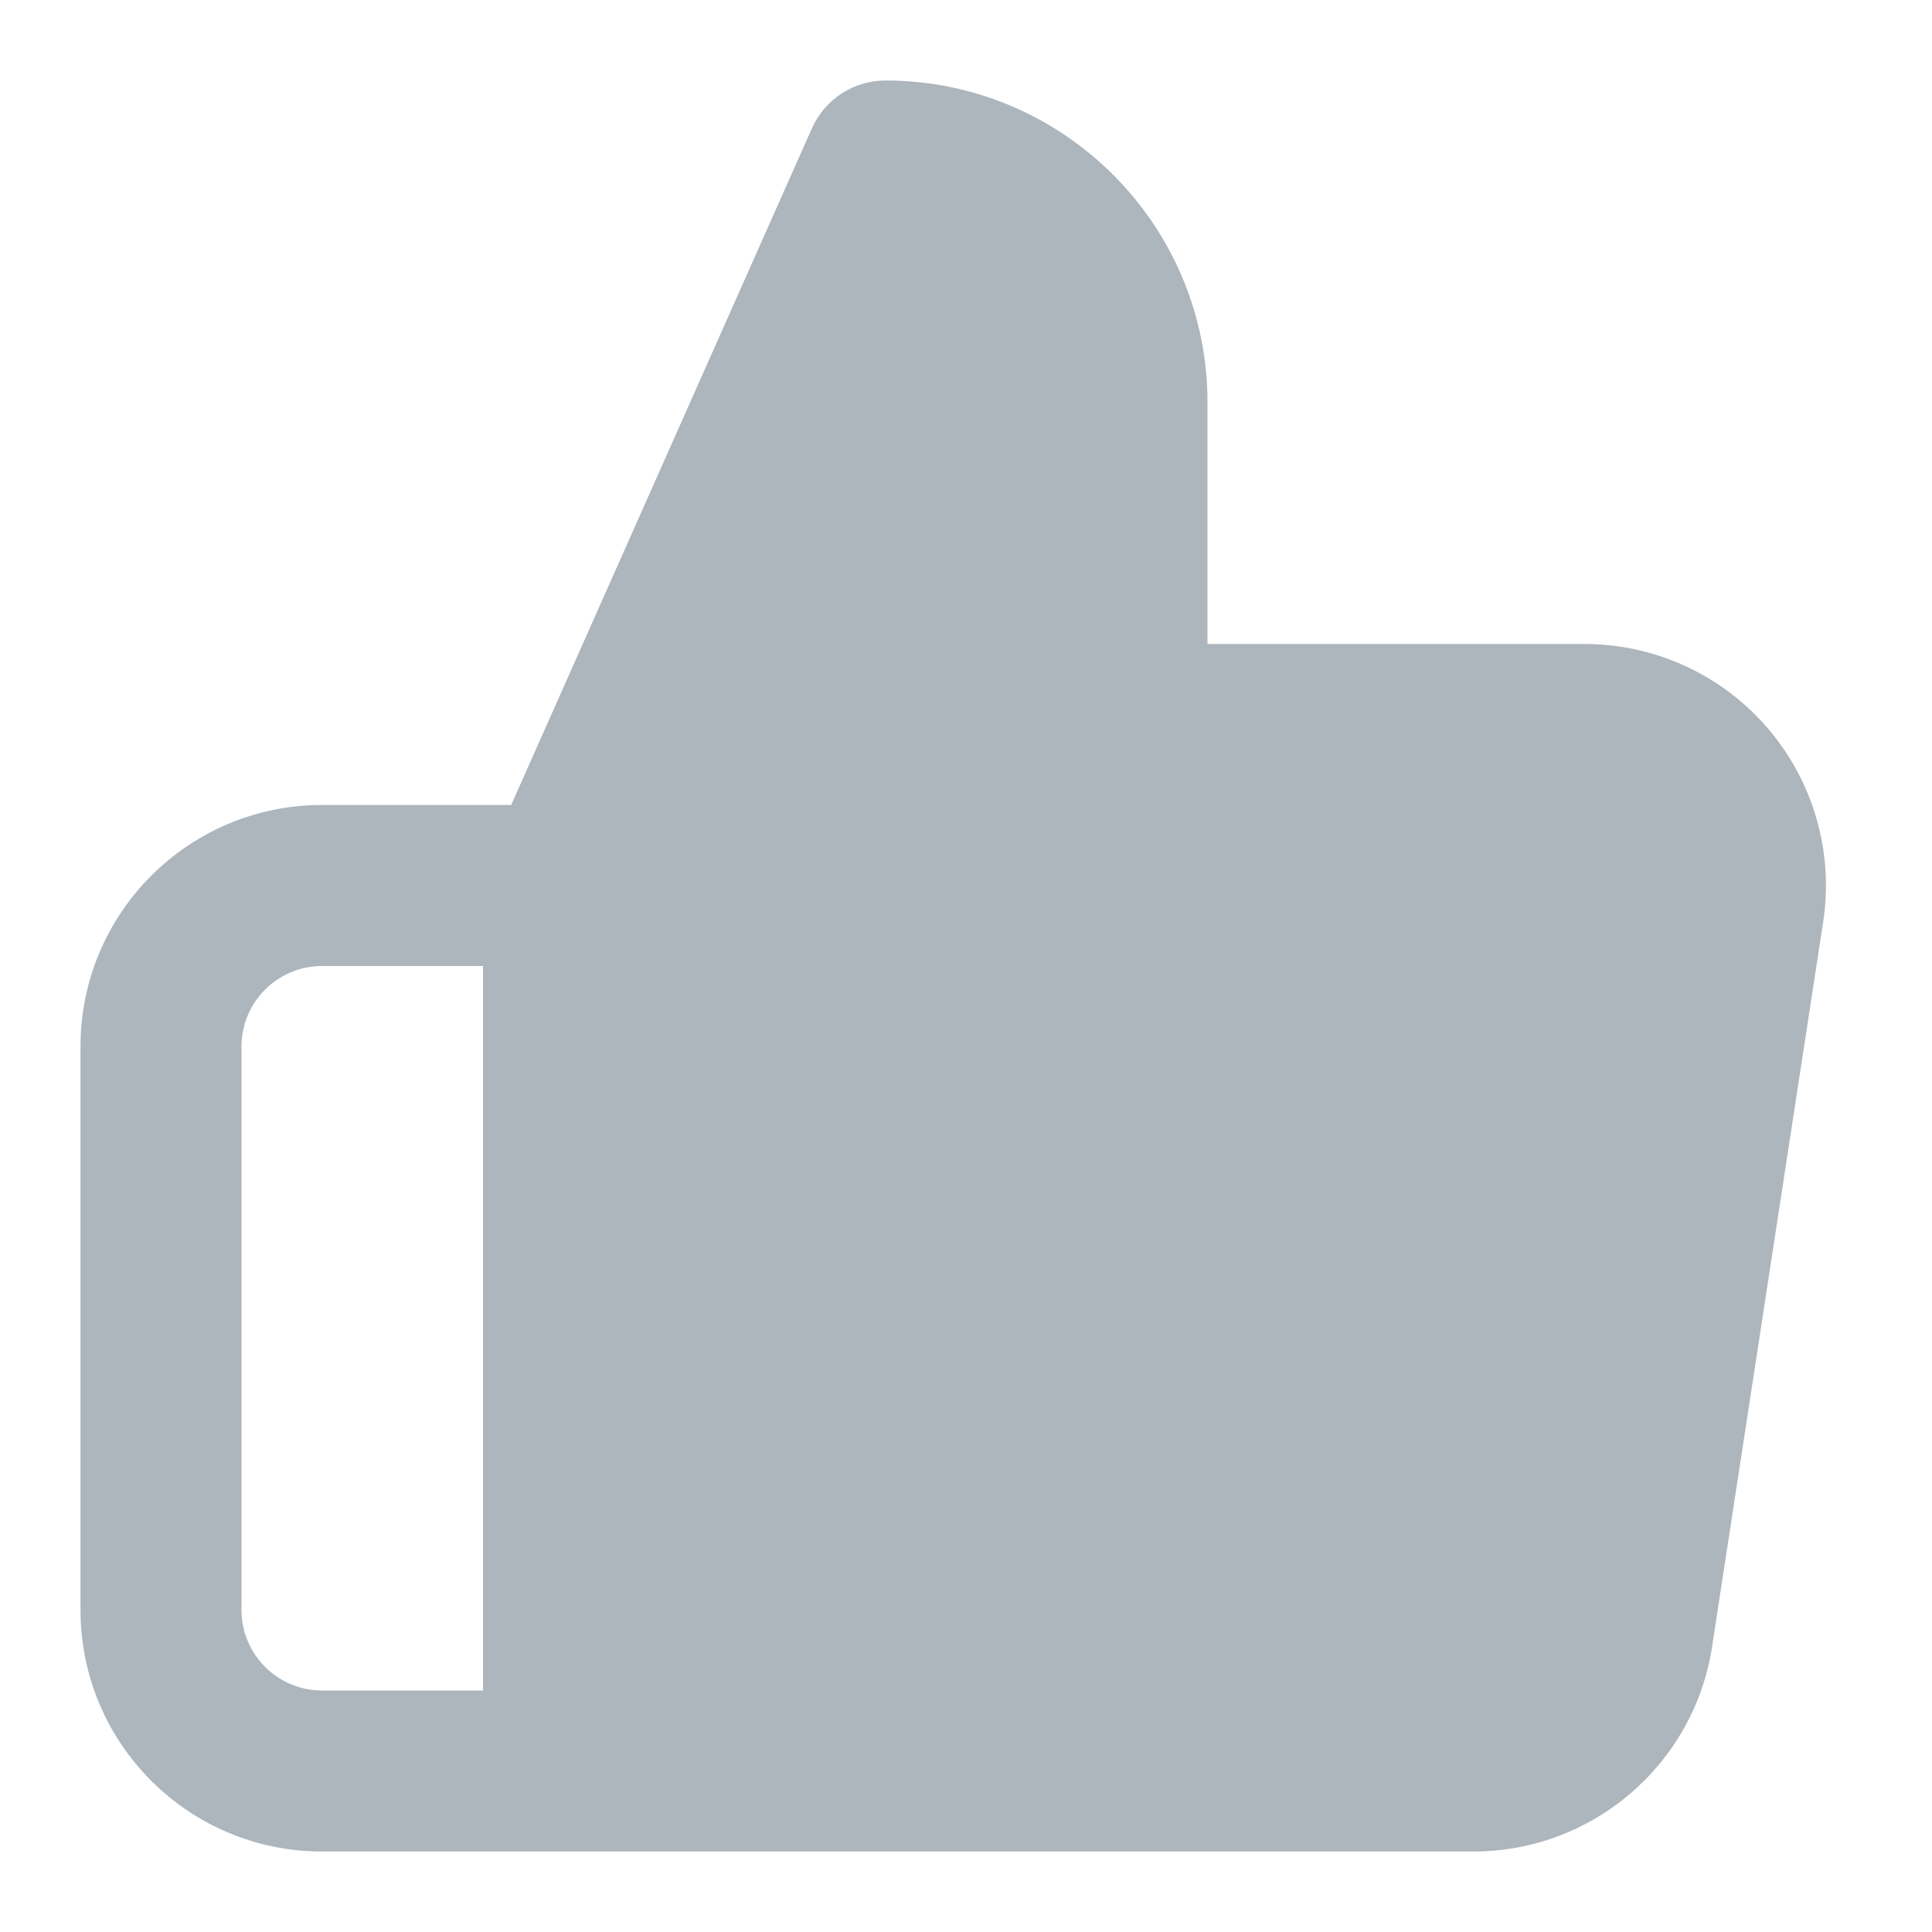
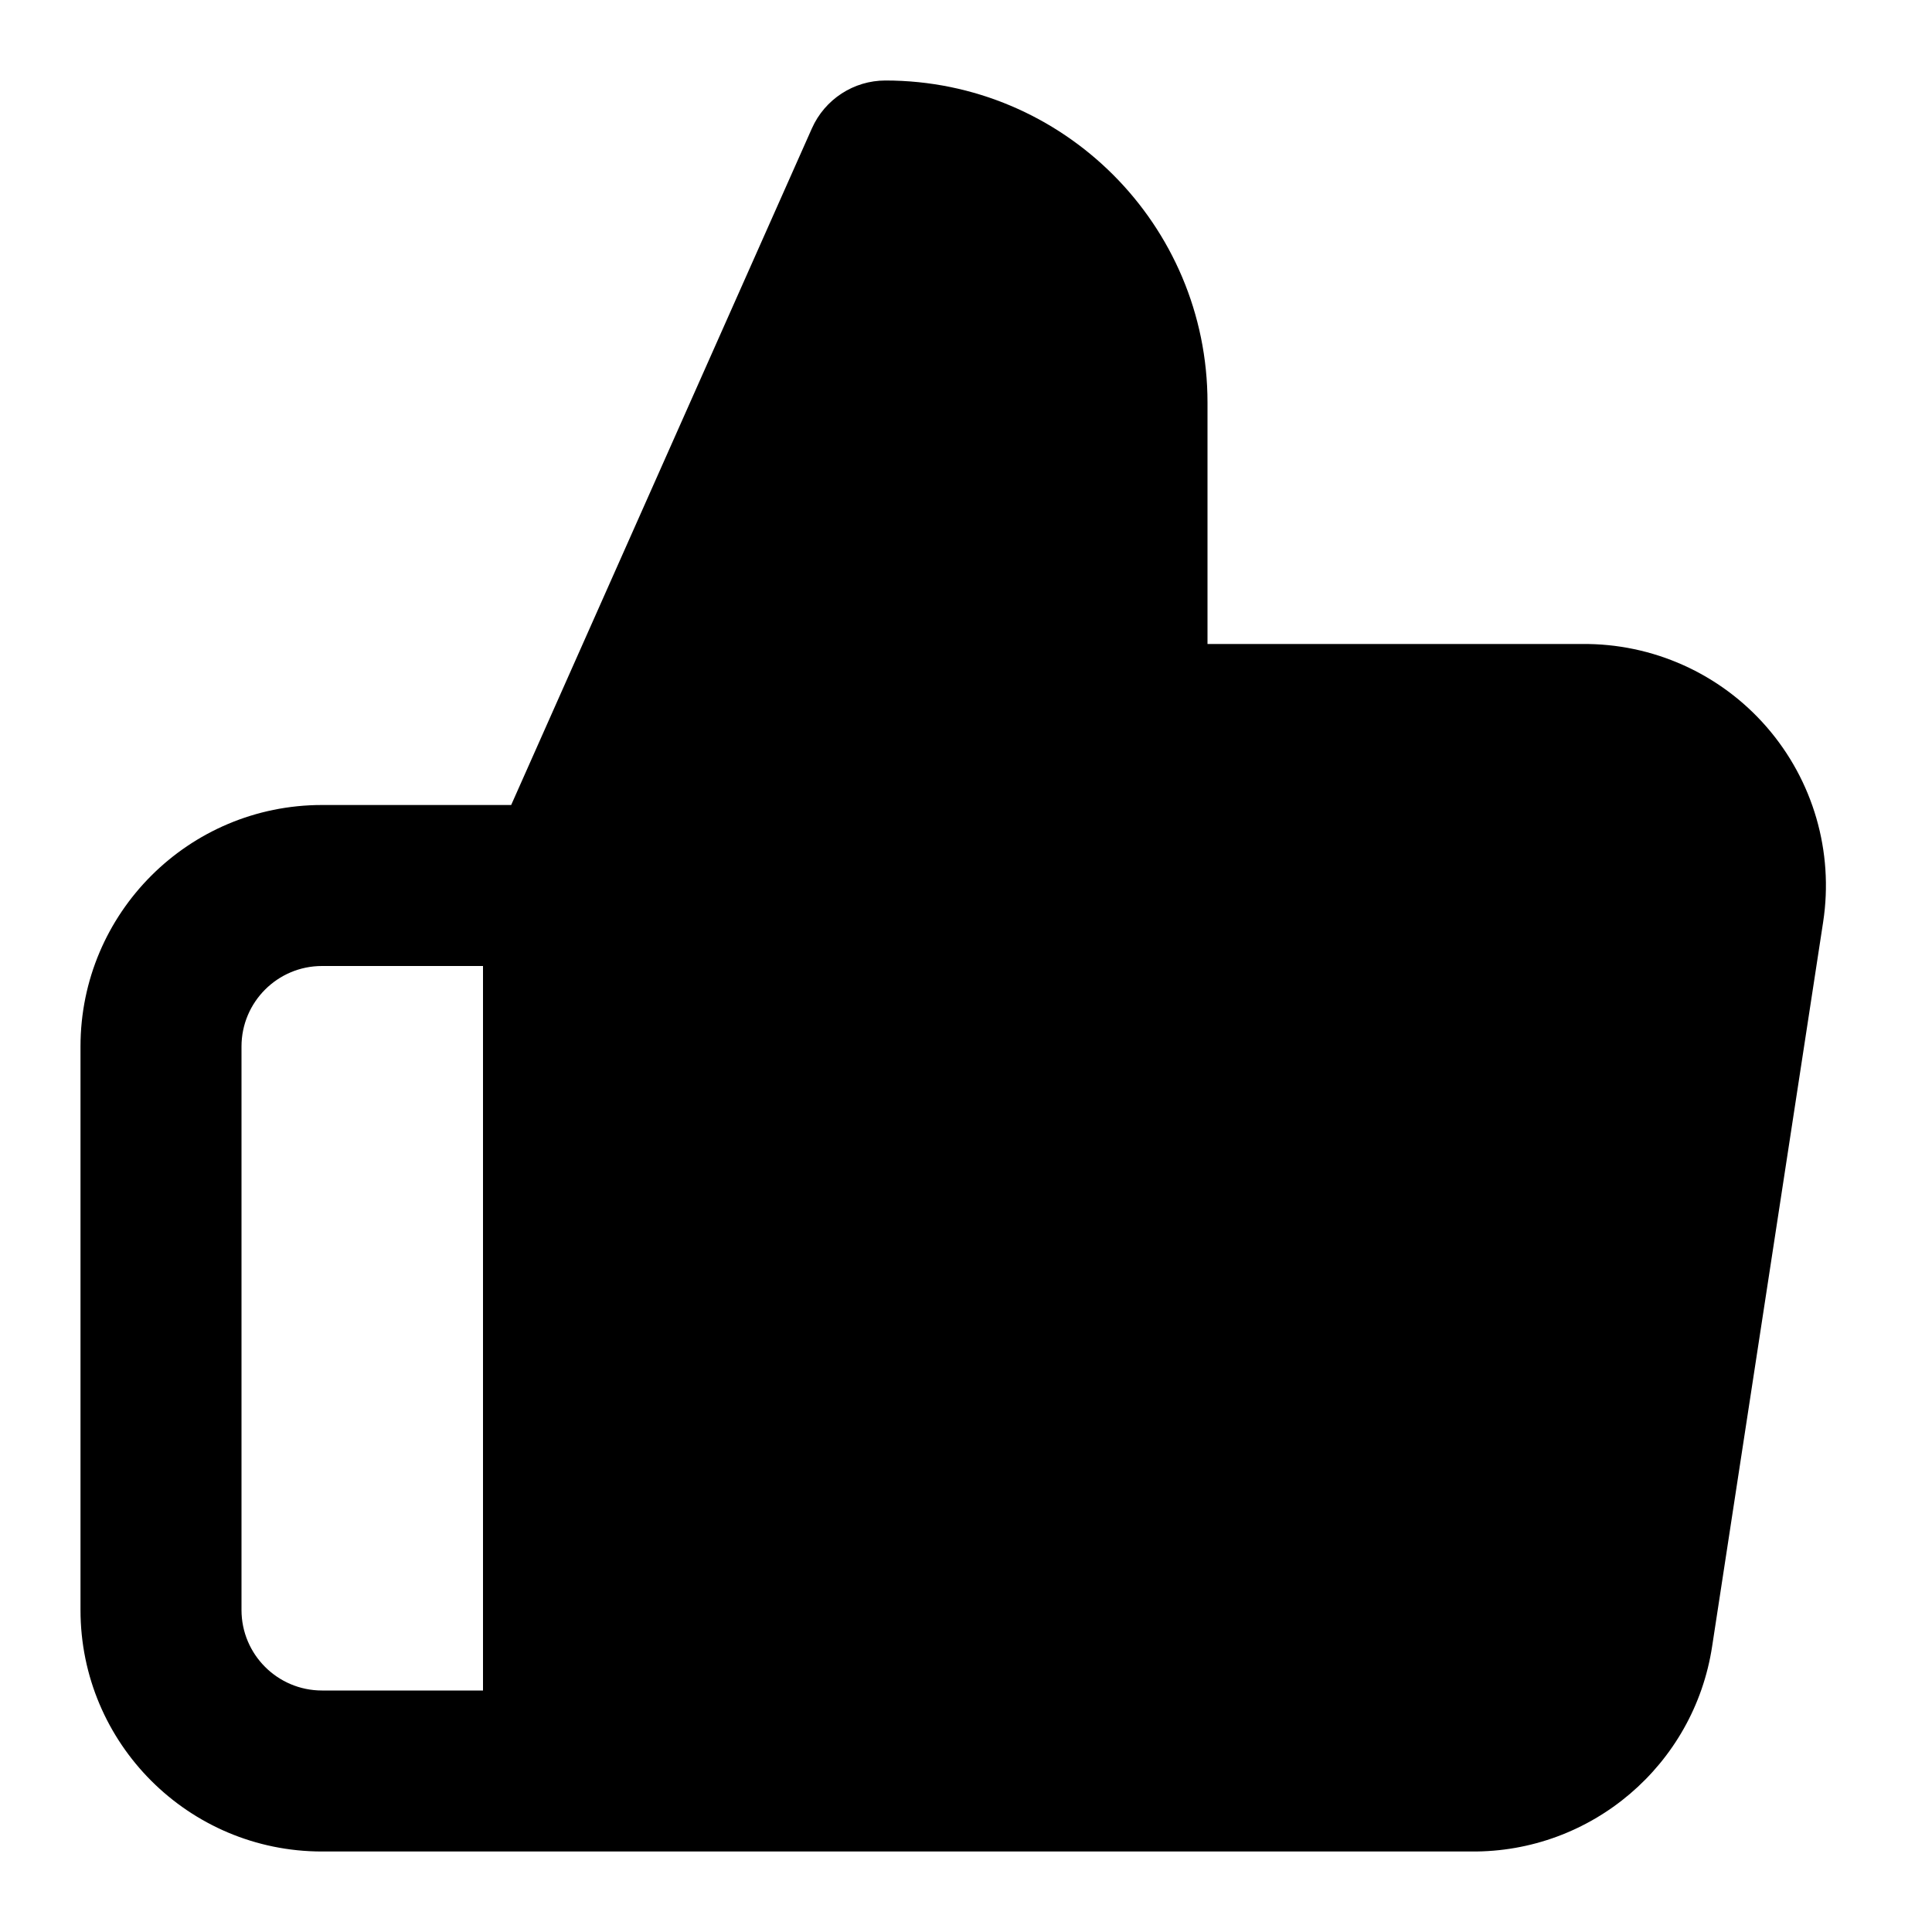
- <svg xmlns="http://www.w3.org/2000/svg" width="24px" height="24px" viewBox="0 0 24 24" version="1.1">
-   <g id="Icon/thumb-up-full" stroke="none" stroke-width="1" fill="none" fill-rule="evenodd">
-     <path d="M6.35,10 L10.086,1.594 C10.247,1.233 10.605,1 11,1 C13.209,1 15,2.791 15,5 L15,8 L19.649,8 C20.529,7.99 21.369,8.367 21.946,9.031 C22.524,9.696 22.781,10.58 22.648,11.452 L21.269,20.45 C21.045,21.927 19.768,23.014 18.275,23 L7,23 L4,23 C2.343,23 1,21.657 1,20 L1,13 C1,11.343 2.343,10 4,10 L6.35,10 Z M4,12 C3.448,12 3,12.448 3,13 L3,20 C3,20.552 3.448,21 4,21 L6,21 L6,12 L4,12 Z" id="Icon" fill="#ADB5BD" />
-   </g>
+ <svg xmlns="http://www.w3.org/2000/svg" width="24" height="24" viewBox="0 0 24 24">
+   <path fill-rule="evenodd" d="M6.35,10 L10.086,1.594 C10.247,1.233 10.605,1 11,1 C13.209,1 15,2.791 15,5 L15,8 L19.649,8 C20.529,7.99 21.369,8.367 21.946,9.031 C22.524,9.696 22.781,10.58 22.648,11.452 L21.269,20.45 C21.045,21.927 19.768,23.014 18.275,23 L7,23 L4,23 C2.343,23 1,21.657 1,20 L1,13 C1,11.343 2.343,10 4,10 L6.35,10 Z M4,12 C3.448,12 3,12.448 3,13 L3,20 C3,20.552 3.448,21 4,21 L6,21 L6,12 L4,12 Z" />
</svg>
